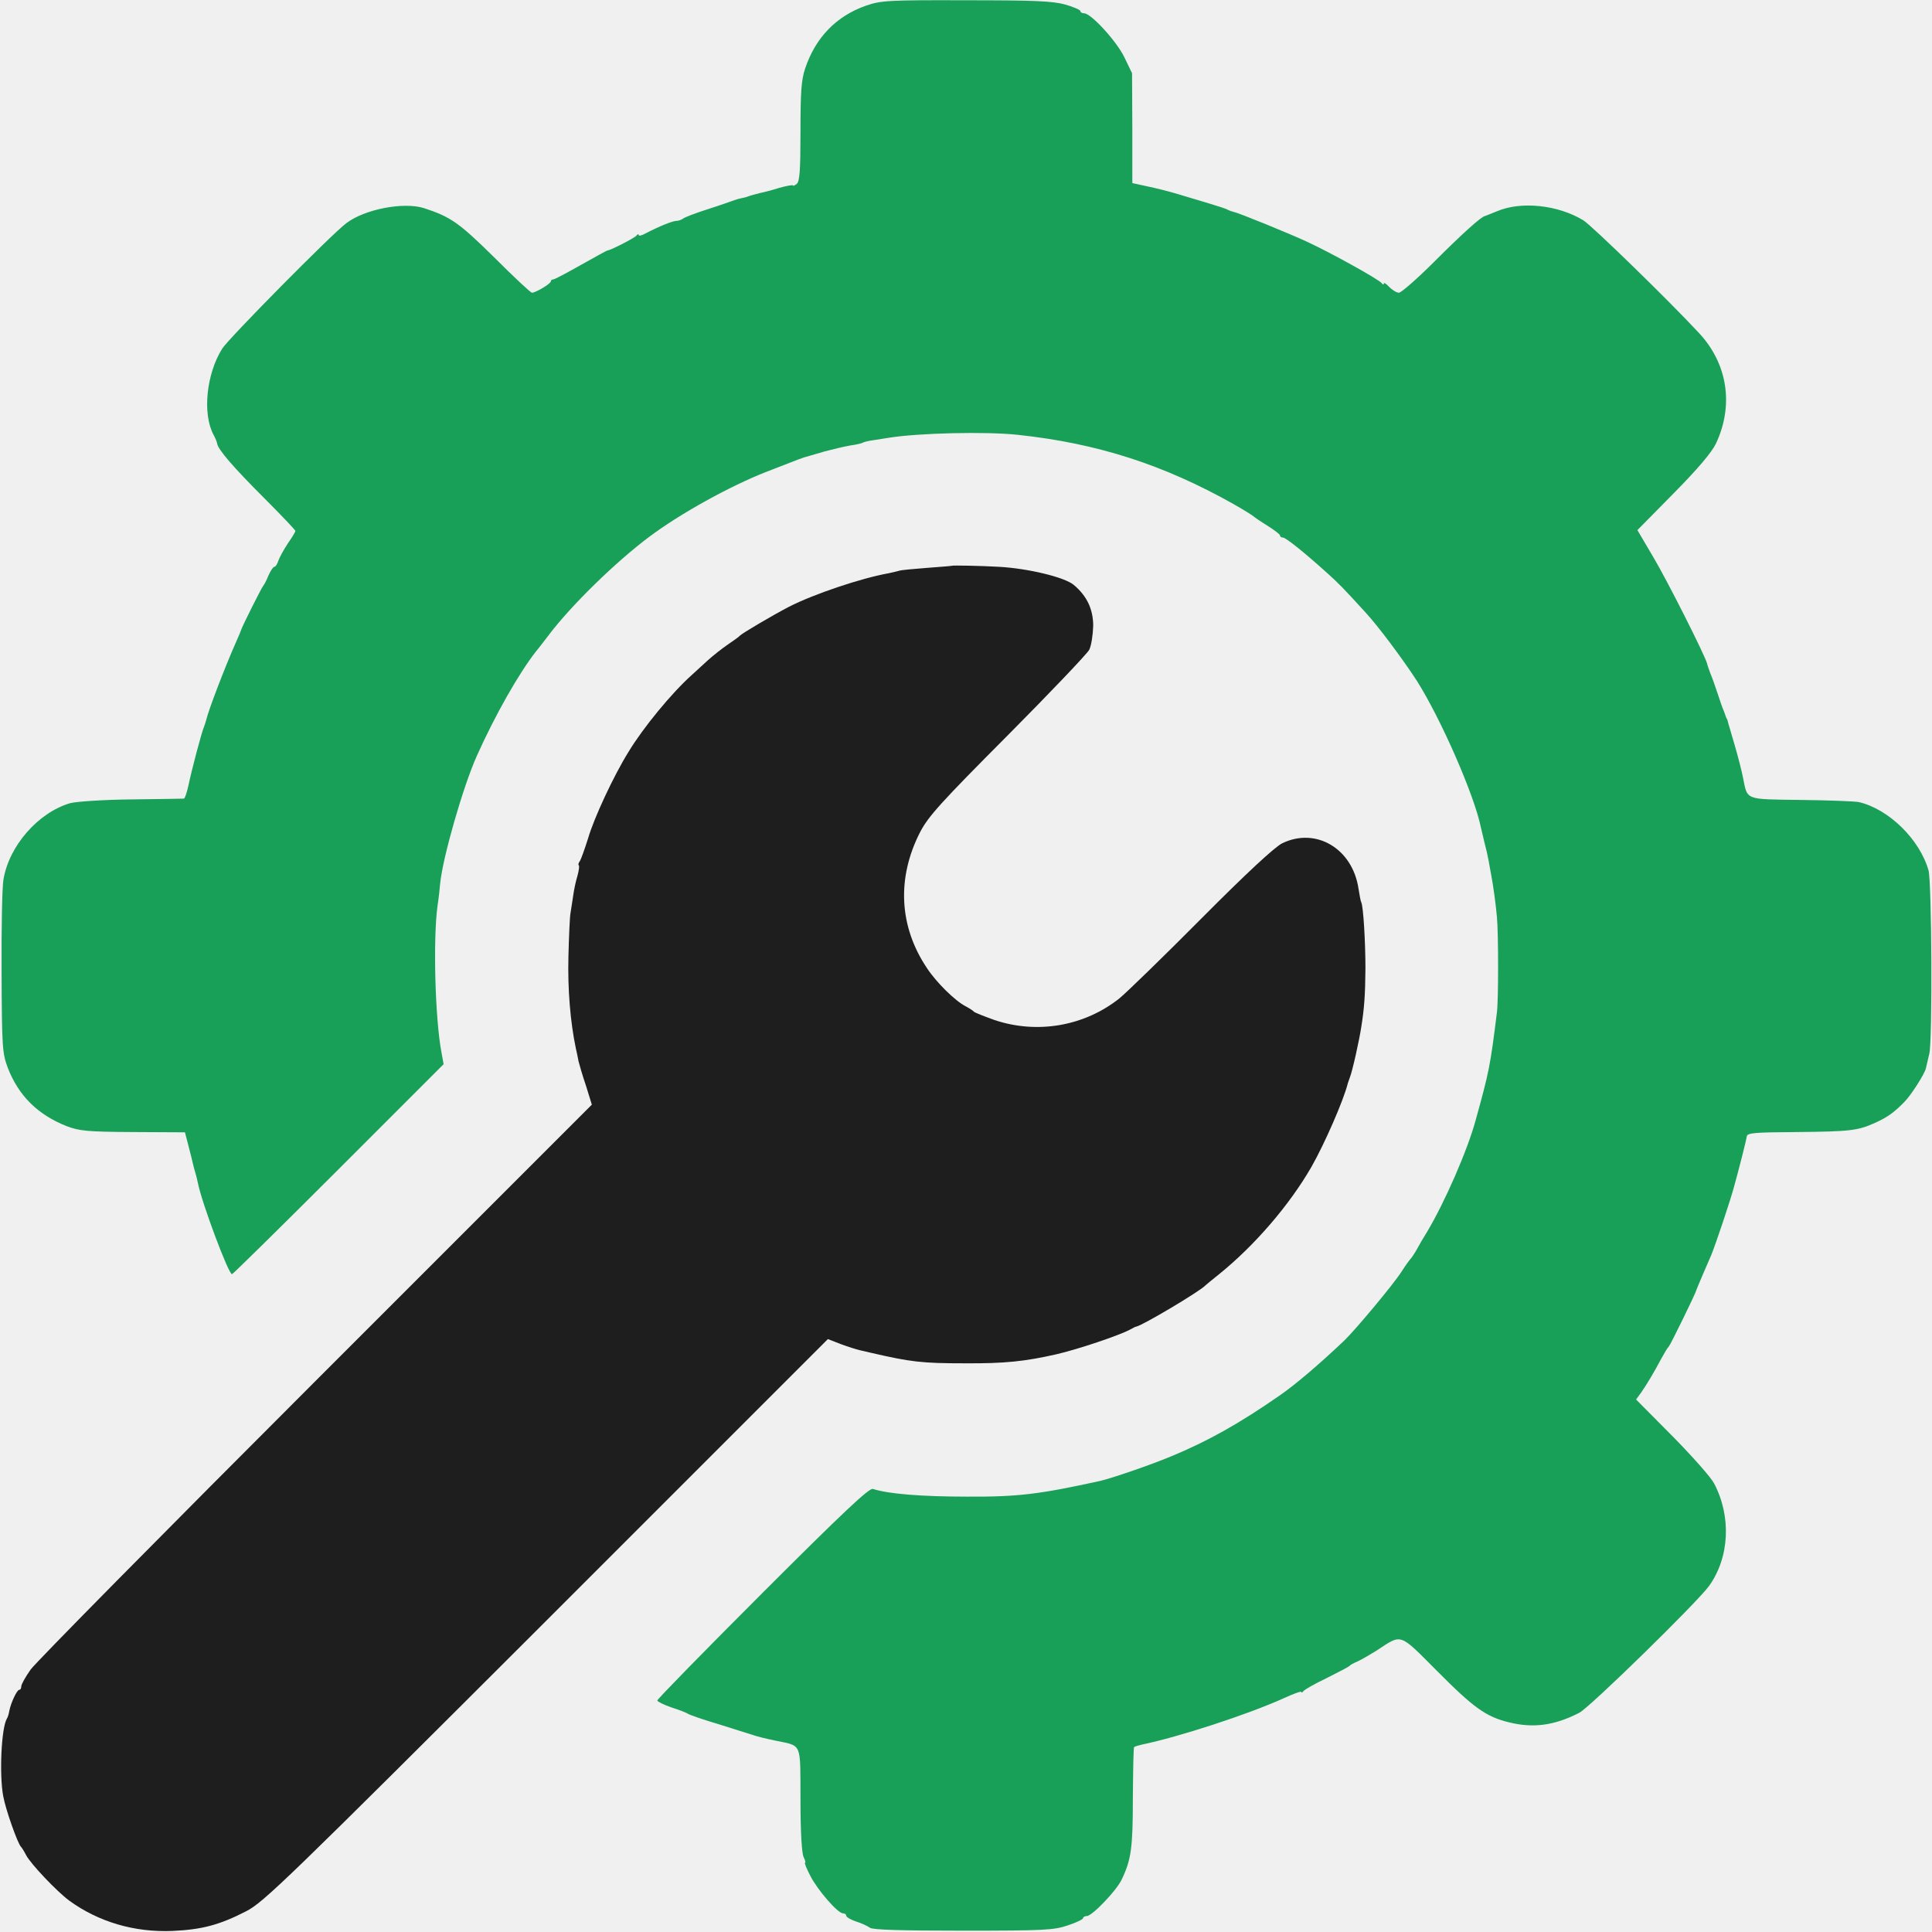
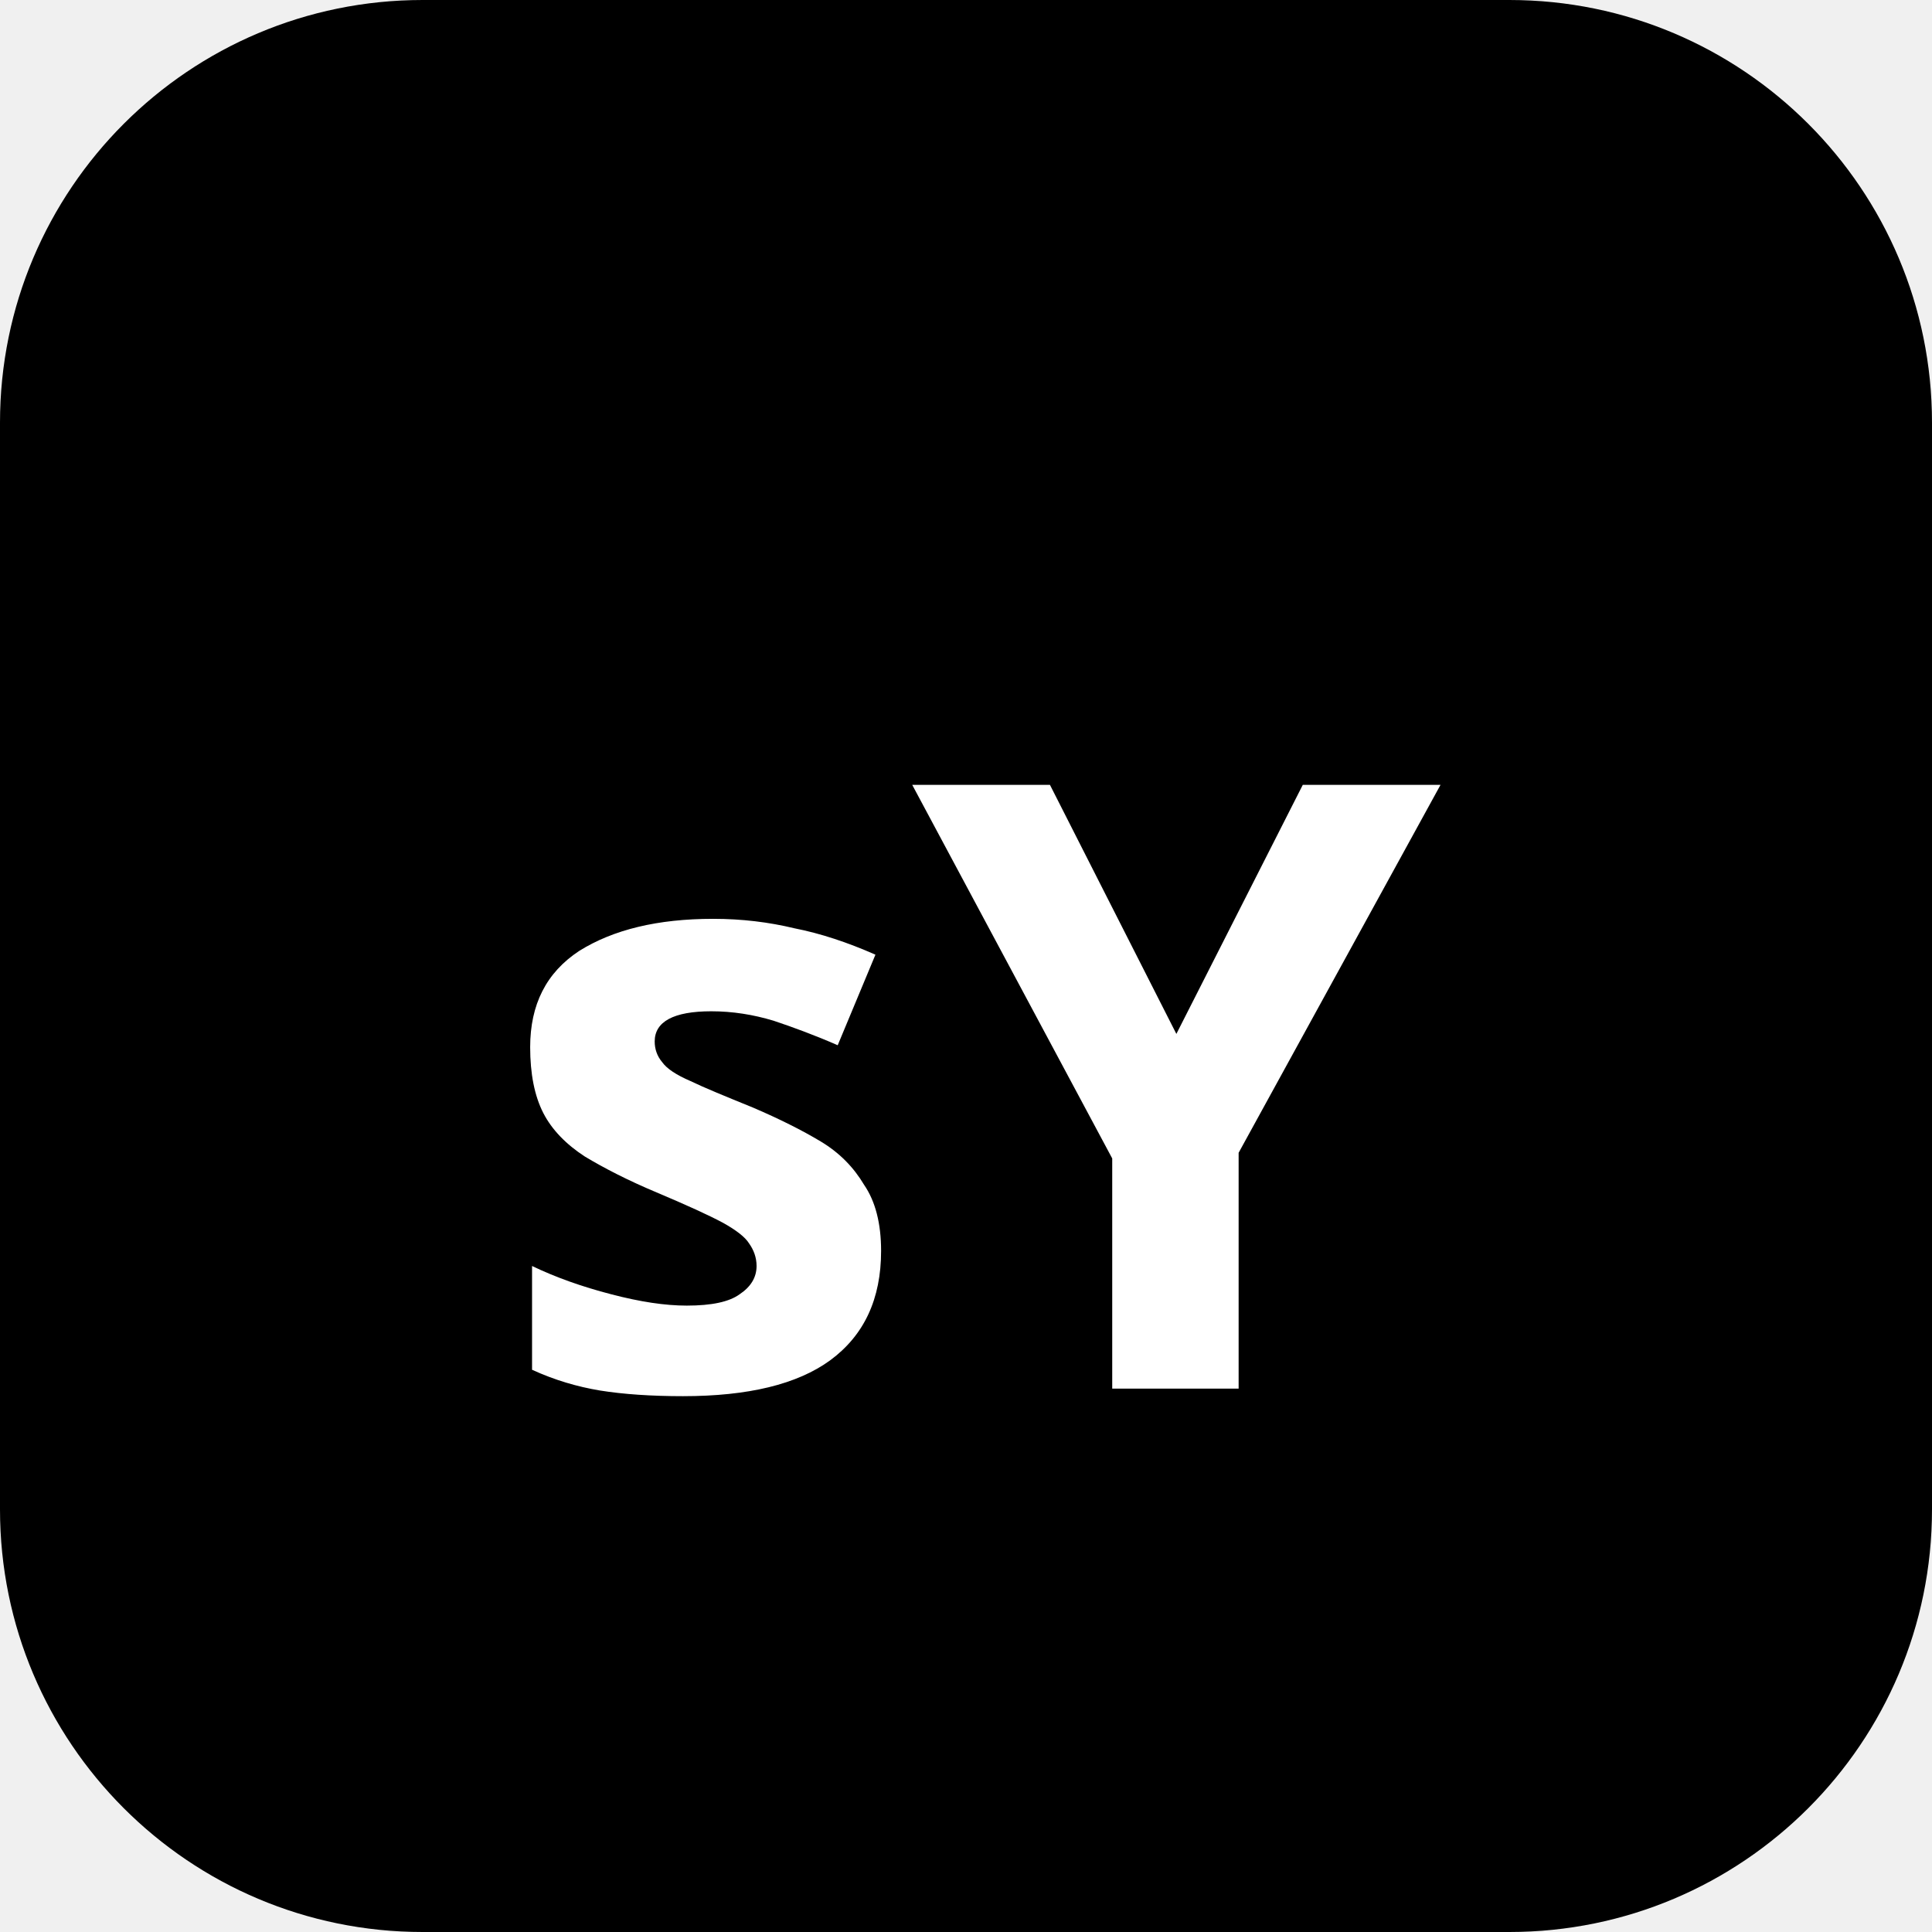
- <svg xmlns="http://www.w3.org/2000/svg" version="1.0" width="726pt" height="726pt" viewBox="0 0 726 726">
-   <g transform="translate(0,726) scale(0.1,-0.1)" stroke="none">
-     <path fill="#18a058" d="M3255 7239 c-112 -39 -191 -120 -230 -238 -14 -43 -17 -88 -17 -237 0 -144 -3 -186 -14 -195 -8 -6 -14 -9 -14 -6 0 3 -23 -1 -52 -9 -28 -9 -60 -17 -71 -19 -10 -3 -28 -7 -40 -11 -12 -5 -26 -8 -32 -9 -5 -1 -17 -4 -25 -7 -8 -3 -53 -19 -100 -34 -47 -15 -89 -31 -94 -36 -6 -4 -16 -8 -24 -8 -15 0 -68 -22 -114 -46 -16 -9 -28 -12 -28 -7 0 4 -4 4 -8 -2 -6 -9 -103 -58 -109 -56 -2 0 -46 -24 -99 -54 -53 -30 -100 -55 -105 -55 -5 0 -9 -3 -9 -7 0 -9 -57 -43 -71 -43 -5 0 -69 60 -142 133 -132 130 -163 152 -264 185 -76 24 -223 -4 -292 -57 -56 -42 -441 -432 -466 -471 -60 -96 -75 -246 -32 -325 6 -11 12 -25 13 -32 4 -23 60 -88 177 -205 64 -64 117 -120 117 -123 0 -4 -13 -25 -29 -48 -15 -23 -31 -52 -35 -64 -4 -13 -11 -23 -15 -23 -5 0 -14 -15 -22 -32 -7 -18 -16 -35 -19 -38 -5 -4 -82 -157 -85 -170 -1 -3 -9 -23 -19 -45 -41 -92 -103 -255 -111 -290 -1 -5 -5 -17 -8 -25 -9 -20 -47 -164 -59 -222 -6 -27 -13 -48 -17 -49 -3 0 -91 -2 -196 -3 -105 -1 -208 -8 -231 -14 -120 -35 -230 -160 -251 -287 -5 -27 -8 -185 -7 -350 1 -282 3 -303 23 -357 41 -106 113 -177 222 -220 48 -18 77 -21 249 -22 l195 -1 13 -50 c7 -27 15 -58 17 -68 2 -10 7 -27 10 -37 3 -10 7 -27 9 -37 15 -75 116 -345 128 -341 5 2 186 180 402 396 l393 393 -8 44 c-24 126 -32 424 -15 550 5 33 9 71 10 85 10 99 86 364 138 480 70 156 158 310 222 392 12 14 32 41 46 59 85 113 253 277 380 372 116 87 304 191 440 244 120 47 141 55 155 58 6 2 35 10 65 19 30 8 73 18 95 22 22 3 44 8 48 11 4 2 22 7 40 9 18 3 43 7 57 9 112 18 365 24 485 11 299 -32 547 -112 810 -260 39 -22 72 -43 75 -46 3 -3 26 -19 52 -35 27 -17 48 -33 48 -37 0 -5 5 -8 11 -8 11 0 84 -59 168 -135 41 -37 58 -54 141 -145 50 -54 142 -178 194 -258 90 -142 216 -429 241 -552 2 -8 8 -33 13 -55 6 -22 13 -53 16 -70 3 -16 7 -41 10 -55 7 -36 17 -109 21 -155 6 -61 6 -315 0 -360 -25 -201 -29 -221 -80 -405 -31 -114 -117 -310 -183 -420 -12 -19 -29 -48 -38 -65 -9 -16 -20 -32 -23 -35 -3 -3 -19 -24 -34 -48 -32 -50 -172 -217 -215 -259 -95 -90 -183 -165 -242 -206 -154 -107 -272 -173 -410 -230 -79 -33 -223 -82 -266 -92 -228 -50 -308 -60 -499 -59 -170 0 -297 10 -355 29 -14 4 -111 -87 -414 -390 -218 -218 -396 -400 -396 -405 0 -4 24 -16 53 -26 28 -9 57 -20 62 -24 6 -4 57 -22 115 -39 58 -18 116 -37 130 -41 14 -5 50 -14 80 -20 106 -23 97 -1 98 -223 0 -122 5 -203 12 -216 6 -12 8 -21 5 -21 -3 0 6 -22 20 -49 27 -53 103 -141 123 -141 7 0 12 -4 12 -9 0 -5 17 -15 38 -22 20 -6 43 -17 51 -23 10 -8 117 -11 350 -11 307 0 341 2 394 20 31 10 57 23 57 27 0 4 6 8 14 8 20 0 112 96 131 137 36 75 42 119 42 307 1 103 2 189 5 191 2 2 15 6 28 9 140 29 398 113 533 174 37 17 67 28 67 24 0 -4 4 -2 8 3 4 6 43 28 87 49 44 22 82 42 85 45 3 4 17 12 32 18 15 7 46 25 70 40 98 64 83 69 228 -76 138 -139 184 -172 270 -193 92 -23 172 -12 265 36 40 21 440 412 487 476 77 107 85 261 19 386 -12 23 -83 103 -157 178 l-136 137 19 26 c22 32 48 75 76 128 12 22 24 42 28 45 6 6 102 202 103 211 1 3 12 30 25 60 13 30 27 63 32 74 17 42 71 203 85 255 19 69 45 170 48 190 2 13 32 15 187 16 201 2 230 5 296 35 46 21 70 38 110 79 24 24 75 104 80 125 1 5 7 31 13 56 12 49 9 646 -3 688 -33 117 -150 231 -262 257 -16 3 -115 7 -219 8 -211 3 -199 -2 -216 83 -5 26 -19 80 -30 118 -12 39 -22 77 -25 85 -2 8 -4 16 -5 18 -2 1 -3 5 -5 10 -1 4 -5 14 -8 22 -4 8 -14 38 -23 65 -9 28 -21 61 -27 75 -5 14 -11 30 -12 36 -7 29 -149 311 -202 400 l-60 102 136 138 c91 92 144 155 159 187 68 144 44 300 -63 415 -114 123 -402 403 -435 424 -95 58 -234 73 -325 34 -22 -9 -42 -17 -45 -18 -13 -1 -86 -67 -191 -172 -64 -64 -124 -116 -132 -116 -9 0 -25 10 -37 22 -11 12 -20 18 -20 12 0 -5 -4 -4 -8 2 -9 13 -185 111 -277 154 -73 34 -263 111 -280 114 -5 1 -14 4 -20 7 -5 4 -37 14 -70 24 -33 10 -87 26 -120 36 -33 10 -85 23 -115 29 l-55 12 0 207 -1 206 -29 60 c-29 60 -125 165 -151 165 -8 0 -14 4 -14 8 0 5 -26 16 -57 25 -48 13 -115 16 -373 16 -293 1 -319 -1 -375 -20z" />
-     <path fill="#1e1e1e" d="M3577 5134 c-1 -1 -44 -4 -94 -8 -51 -4 -98 -8 -105 -11 -7 -2 -24 -6 -38 -9 -106 -19 -283 -79 -375 -126 -65 -34 -177 -100 -185 -109 -3 -4 -23 -18 -45 -33 -22 -15 -56 -42 -76 -60 -20 -18 -47 -43 -60 -55 -74 -66 -182 -197 -237 -288 -56 -90 -130 -249 -152 -325 -13 -41 -27 -80 -31 -86 -5 -6 -7 -13 -4 -16 3 -2 0 -20 -5 -39 -6 -19 -13 -52 -16 -74 -3 -22 -8 -51 -10 -65 -3 -14 -6 -88 -8 -165 -3 -123 7 -245 28 -345 3 -14 8 -35 10 -48 3 -12 15 -54 28 -92 l22 -71 -1037 -1037 c-570 -570 -1053 -1059 -1072 -1086 -19 -27 -35 -55 -35 -63 0 -7 -3 -13 -8 -13 -8 0 -31 -48 -37 -79 -2 -12 -6 -25 -9 -29 -21 -34 -29 -211 -14 -291 9 -51 55 -180 67 -191 3 -3 12 -17 19 -31 17 -33 116 -137 162 -171 110 -80 245 -120 388 -114 110 5 176 22 277 74 65 33 151 116 1128 1092 l1058 1058 49 -19 c27 -10 59 -20 72 -23 13 -3 32 -7 43 -10 148 -34 189 -39 350 -39 150 -1 226 7 345 34 82 19 233 70 275 92 11 6 22 12 25 12 23 4 240 133 260 155 3 3 25 21 50 41 134 108 265 260 348 404 49 86 121 250 137 315 1 3 4 12 7 20 10 24 37 146 44 195 11 70 14 116 15 215 0 101 -8 237 -16 250 -2 3 -6 26 -10 50 -22 151 -160 233 -287 171 -28 -14 -133 -111 -303 -282 -143 -144 -282 -279 -309 -301 -131 -104 -308 -135 -469 -81 -39 14 -74 28 -77 31 -3 4 -17 13 -32 21 -39 20 -109 89 -144 142 -106 157 -115 340 -26 513 31 59 78 111 328 362 160 161 298 306 307 322 8 16 14 57 15 90 0 63 -24 113 -73 154 -34 29 -172 62 -280 68 -69 4 -175 6 -178 4z" />
-   </g>
+ <svg xmlns="http://www.w3.org/2000/svg" viewBox="0 0 16 16">
+   <rect width="16" height="16" rx="3.5" fill="#000" />
+   <text x="8" y="11.5" text-anchor="middle" font-family="ui-sans-serif, system-ui, sans-serif" font-size="7" font-weight="700" fill="#fff">sY</text>
</svg>
